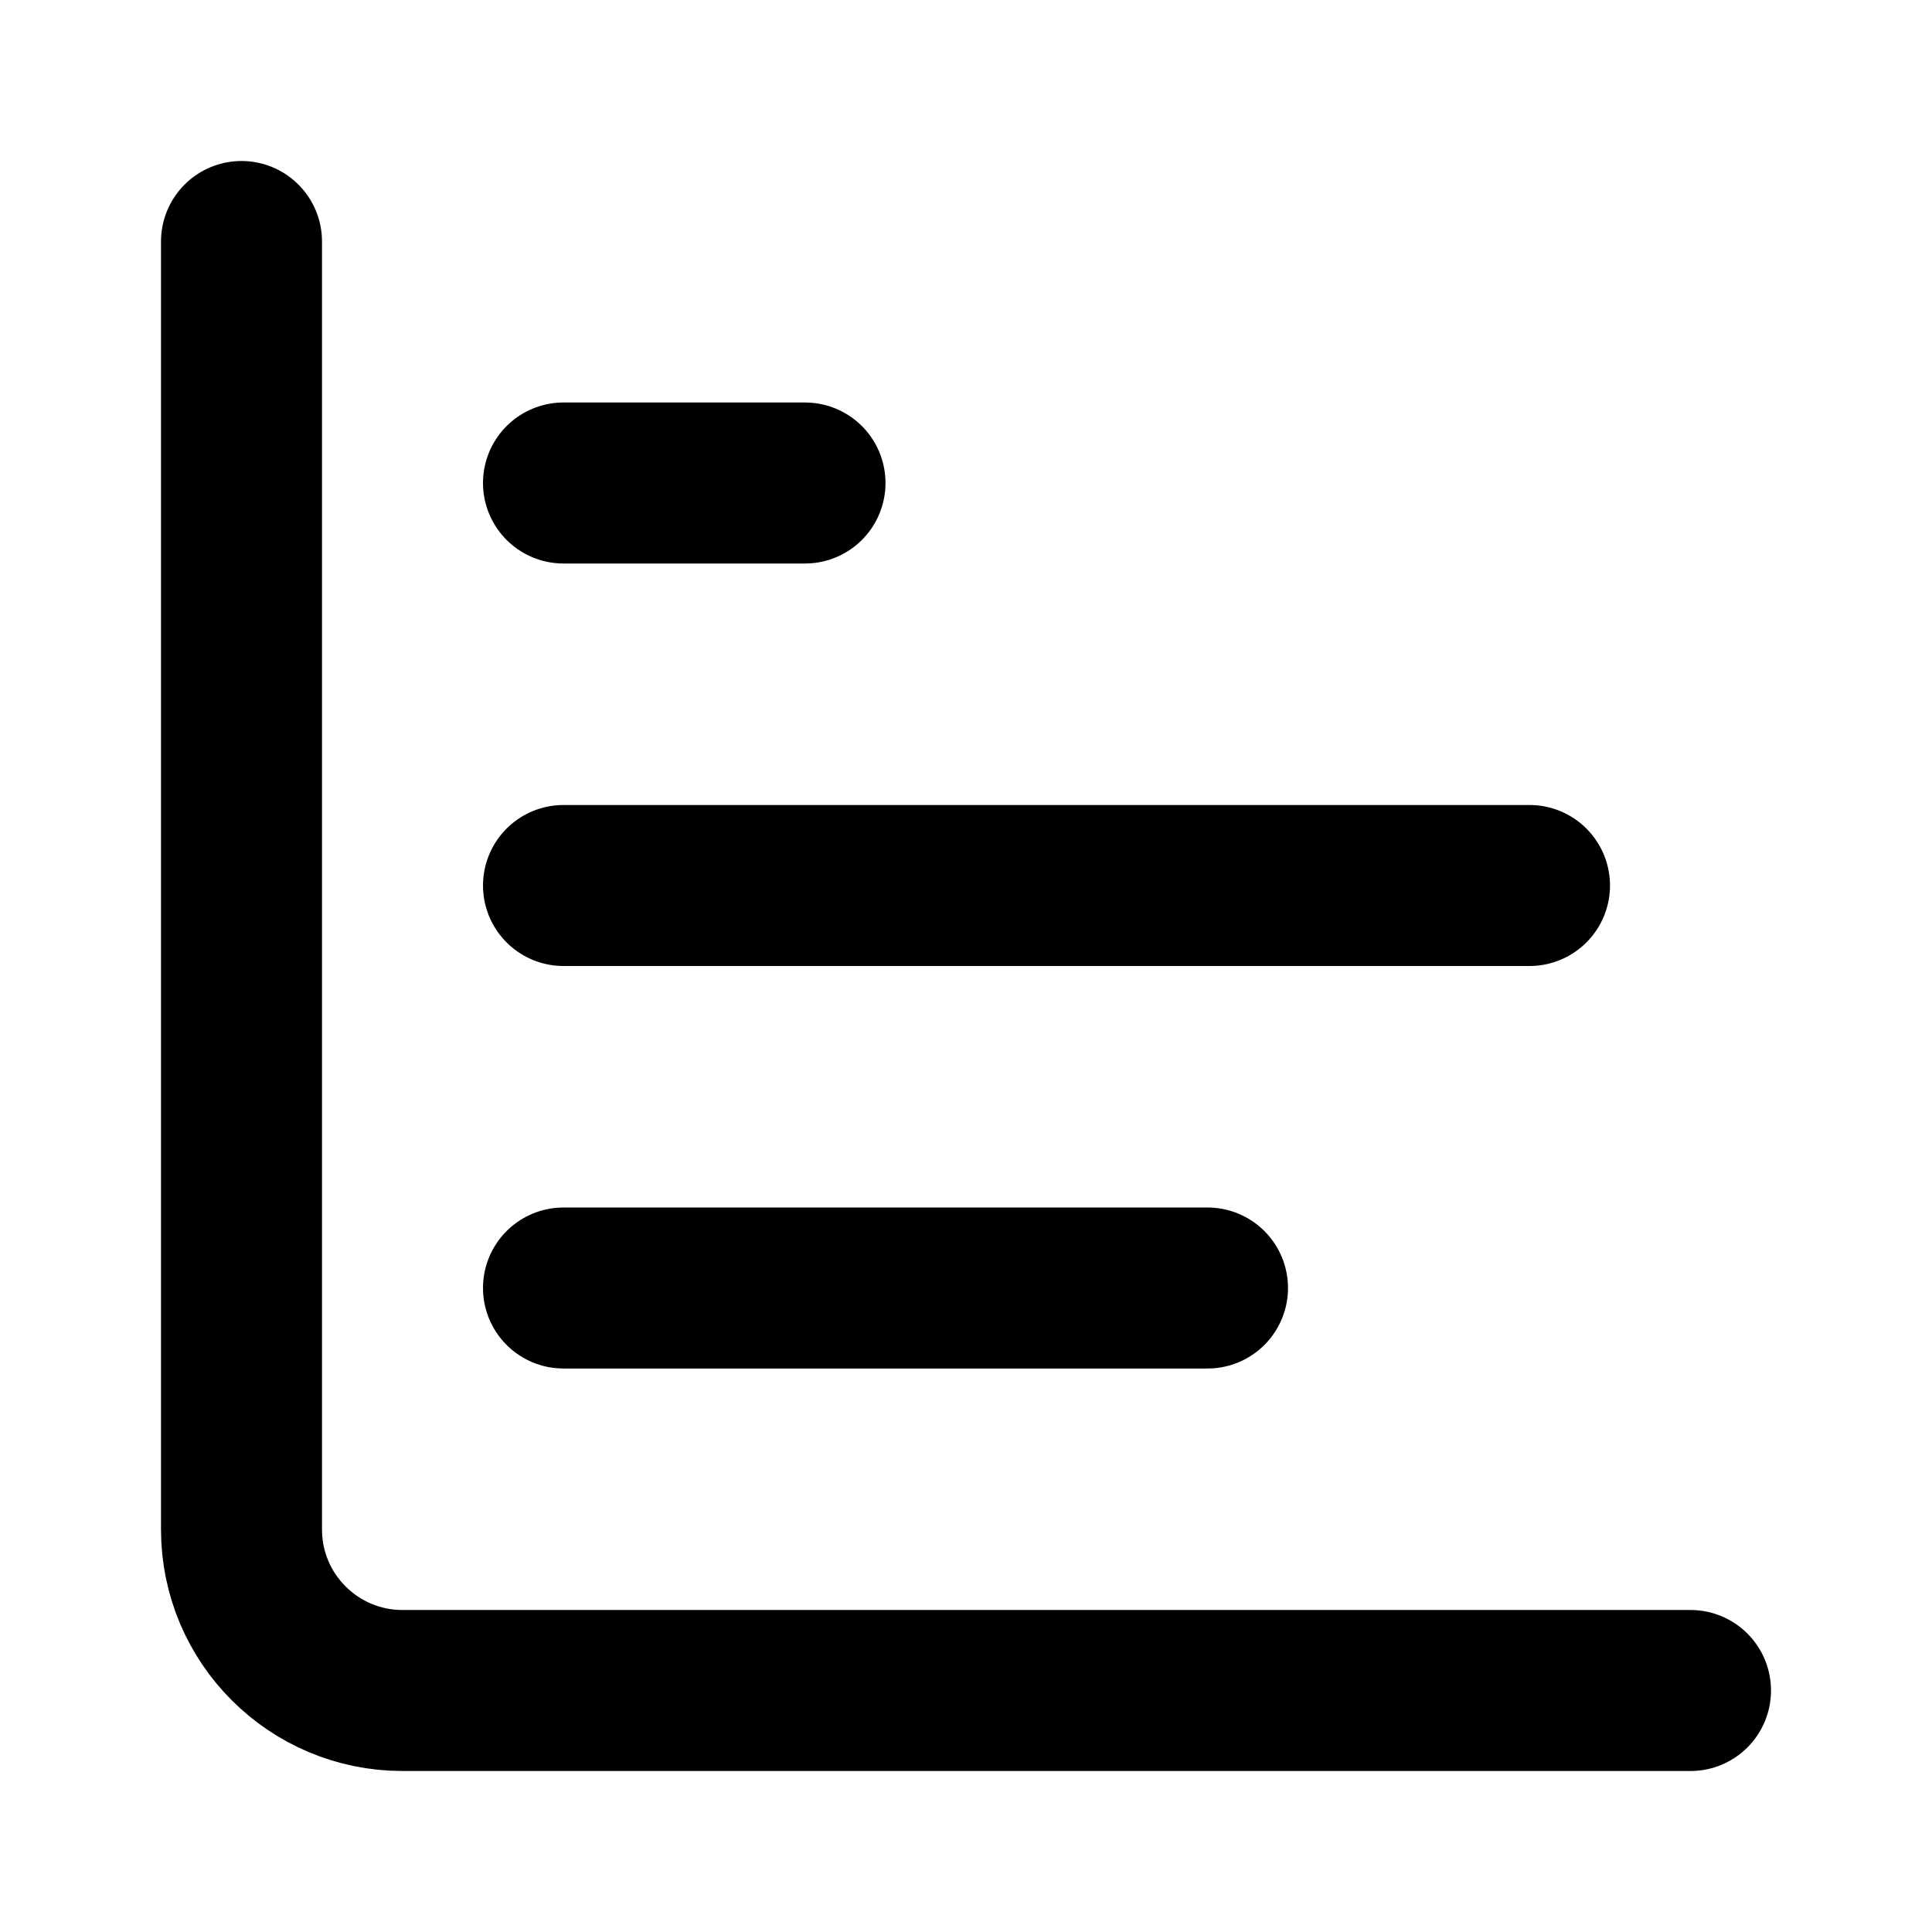
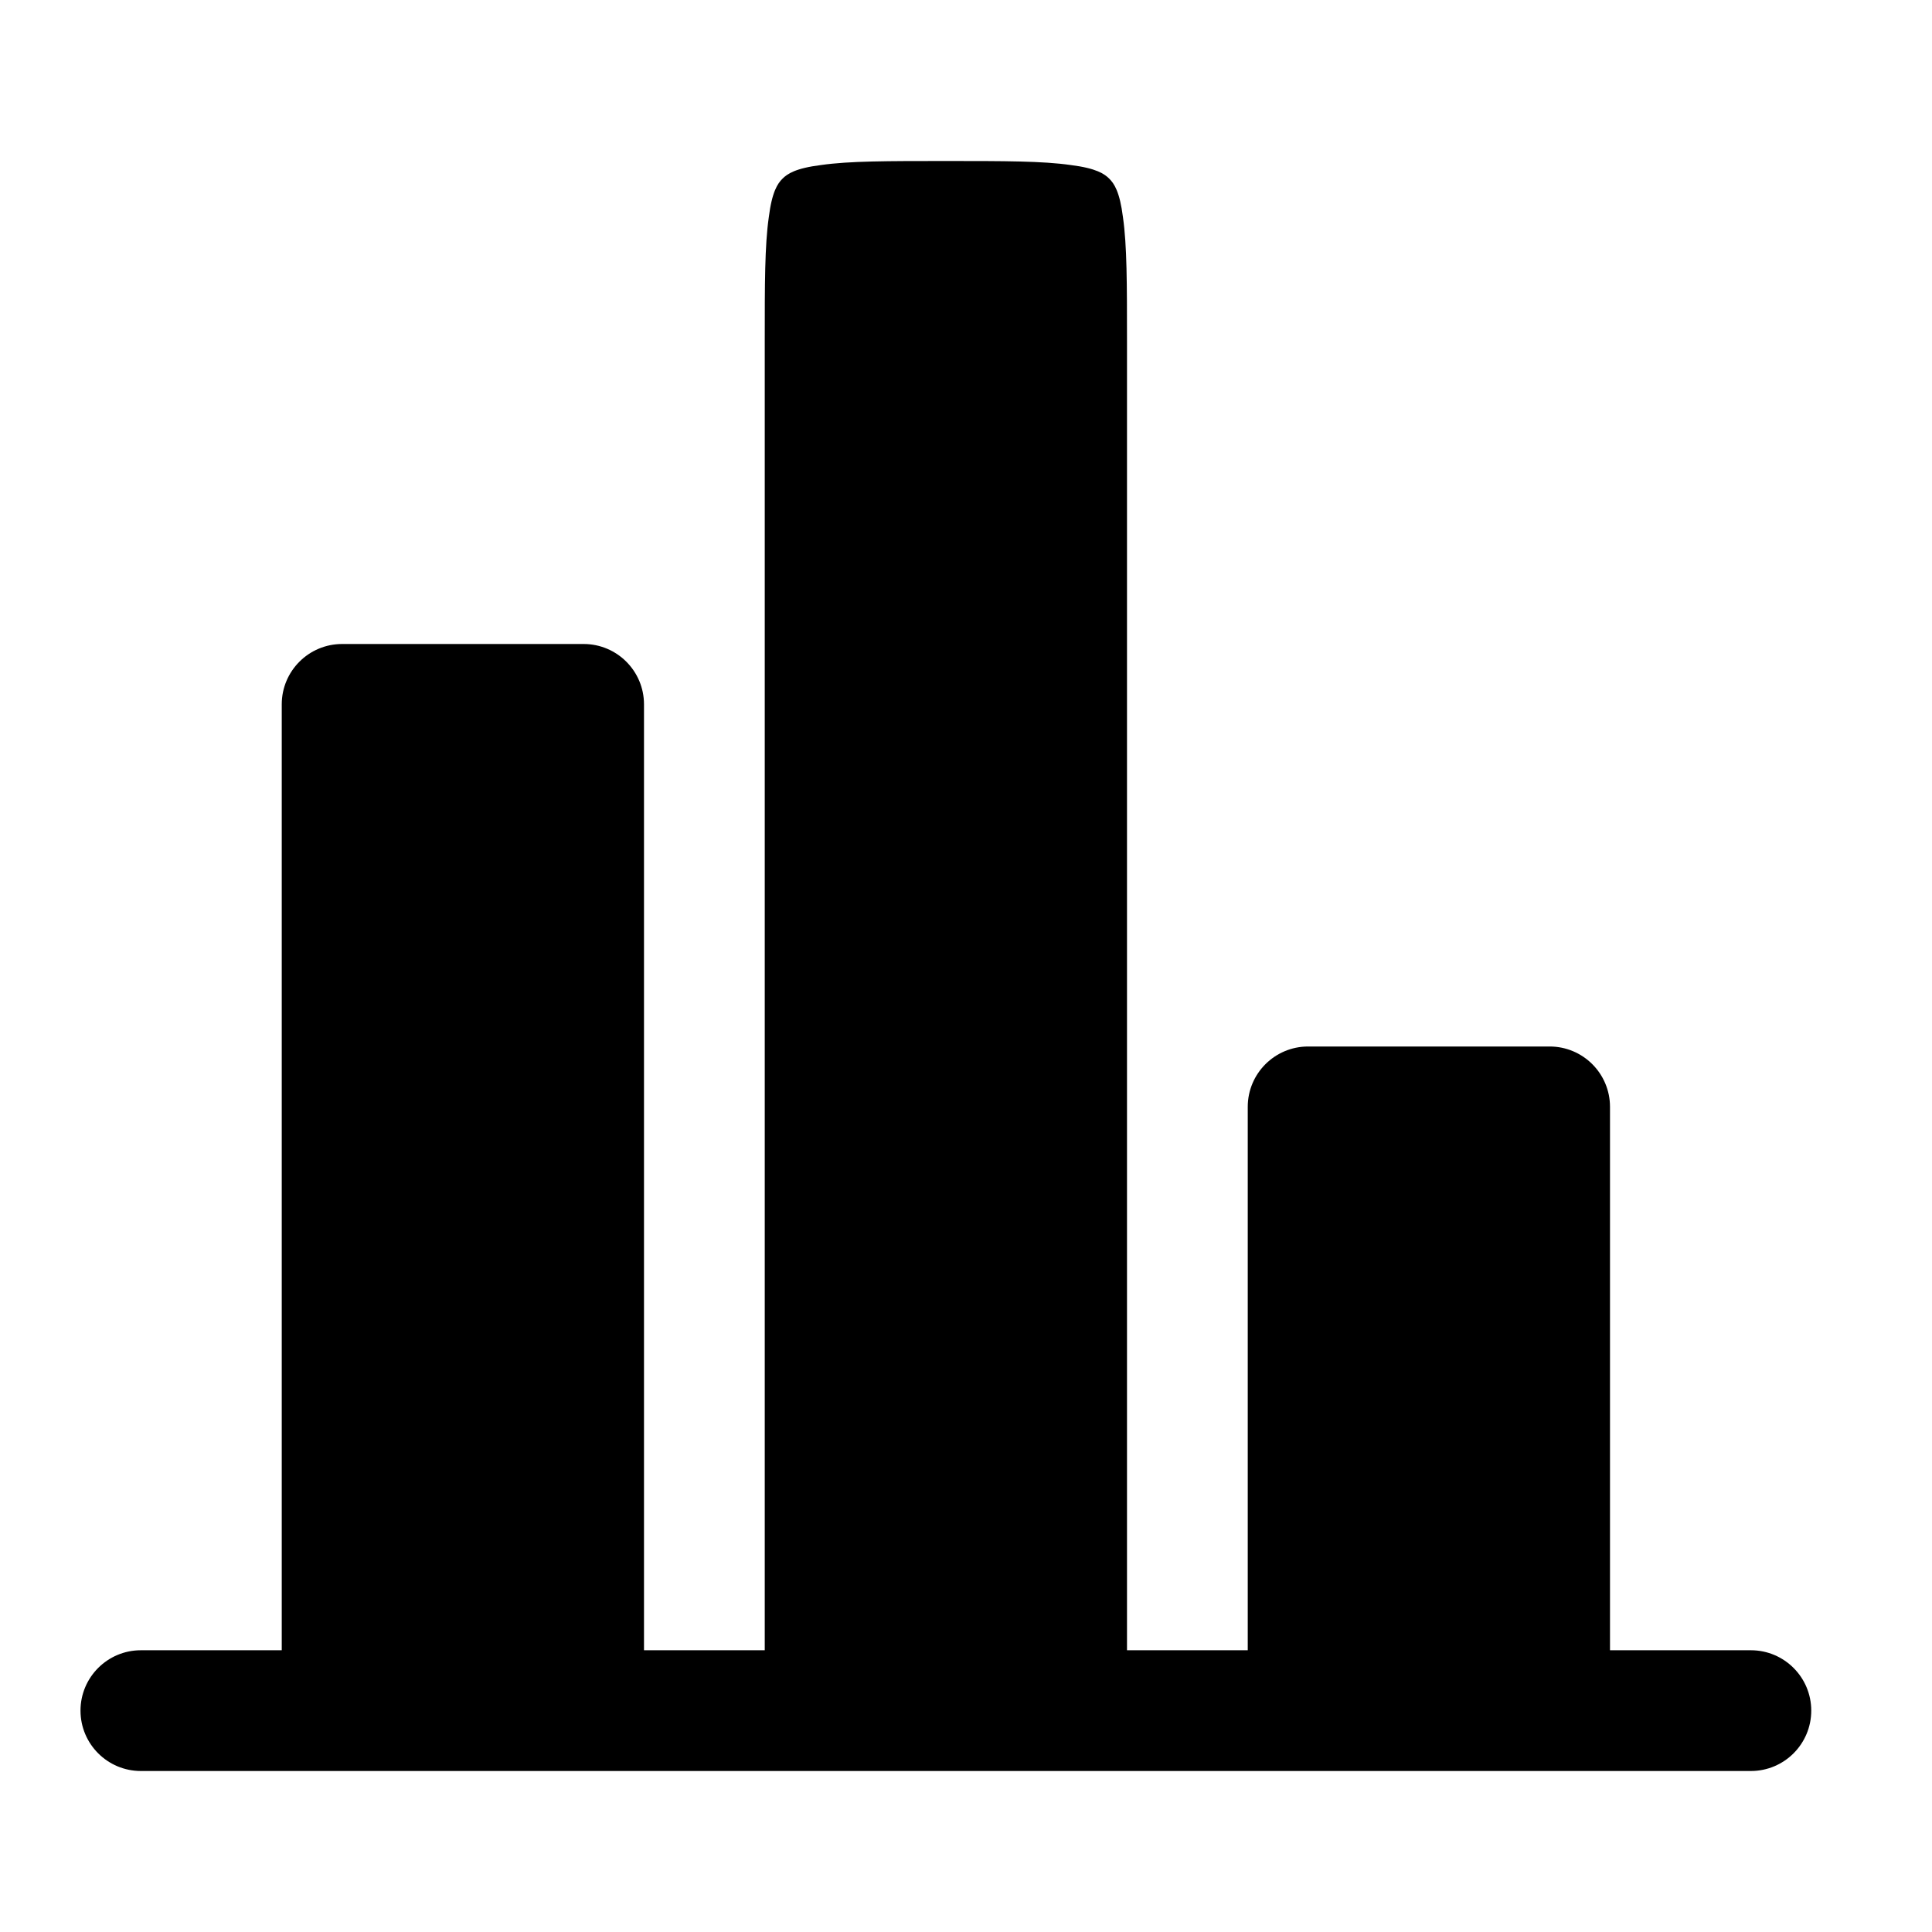
- <svg xmlns="http://www.w3.org/2000/svg" class="lucide lucide-chart-bar" width="24" height="24" viewBox="0 0 24 24" fill="none" stroke="currentColor" stroke-width="2" stroke-linecap="round" stroke-linejoin="round">
-   <path d="M3 3v16a2 2 0 0 0 2 2h16" />
-   <path d="M7 16h8" />
-   <path d="M7 11h12" />
-   <path d="M7 6h3" />
+ <svg xmlns="http://www.w3.org/2000/svg" width="24" height="24" viewBox="0 0 24 24">
+   <path fill="currentColor" d="M20 13.75a.75.75 0 0 0-.75-.75h-3a.75.75 0 0 0-.75.75v6.75H14V4.25c0-.73 0-1.2-.05-1.55-.04-.32-.11-.42-.17-.48s-.16-.13-.48-.17C12.95 2 12.48 2 11.75 2s-1.2 0-1.55.05c-.32.04-.42.11-.48.17s-.13.16-.17.48c-.05.35-.05.82-.05 1.55V20.5H8V8.75A.75.75 0 0 0 7.25 8h-3a.75.75 0 0 0-.75.75V20.5H1.75a.75.75 0 0 0 0 1.5h20a.75.75 0 0 0 0-1.5H20z" />
</svg>
